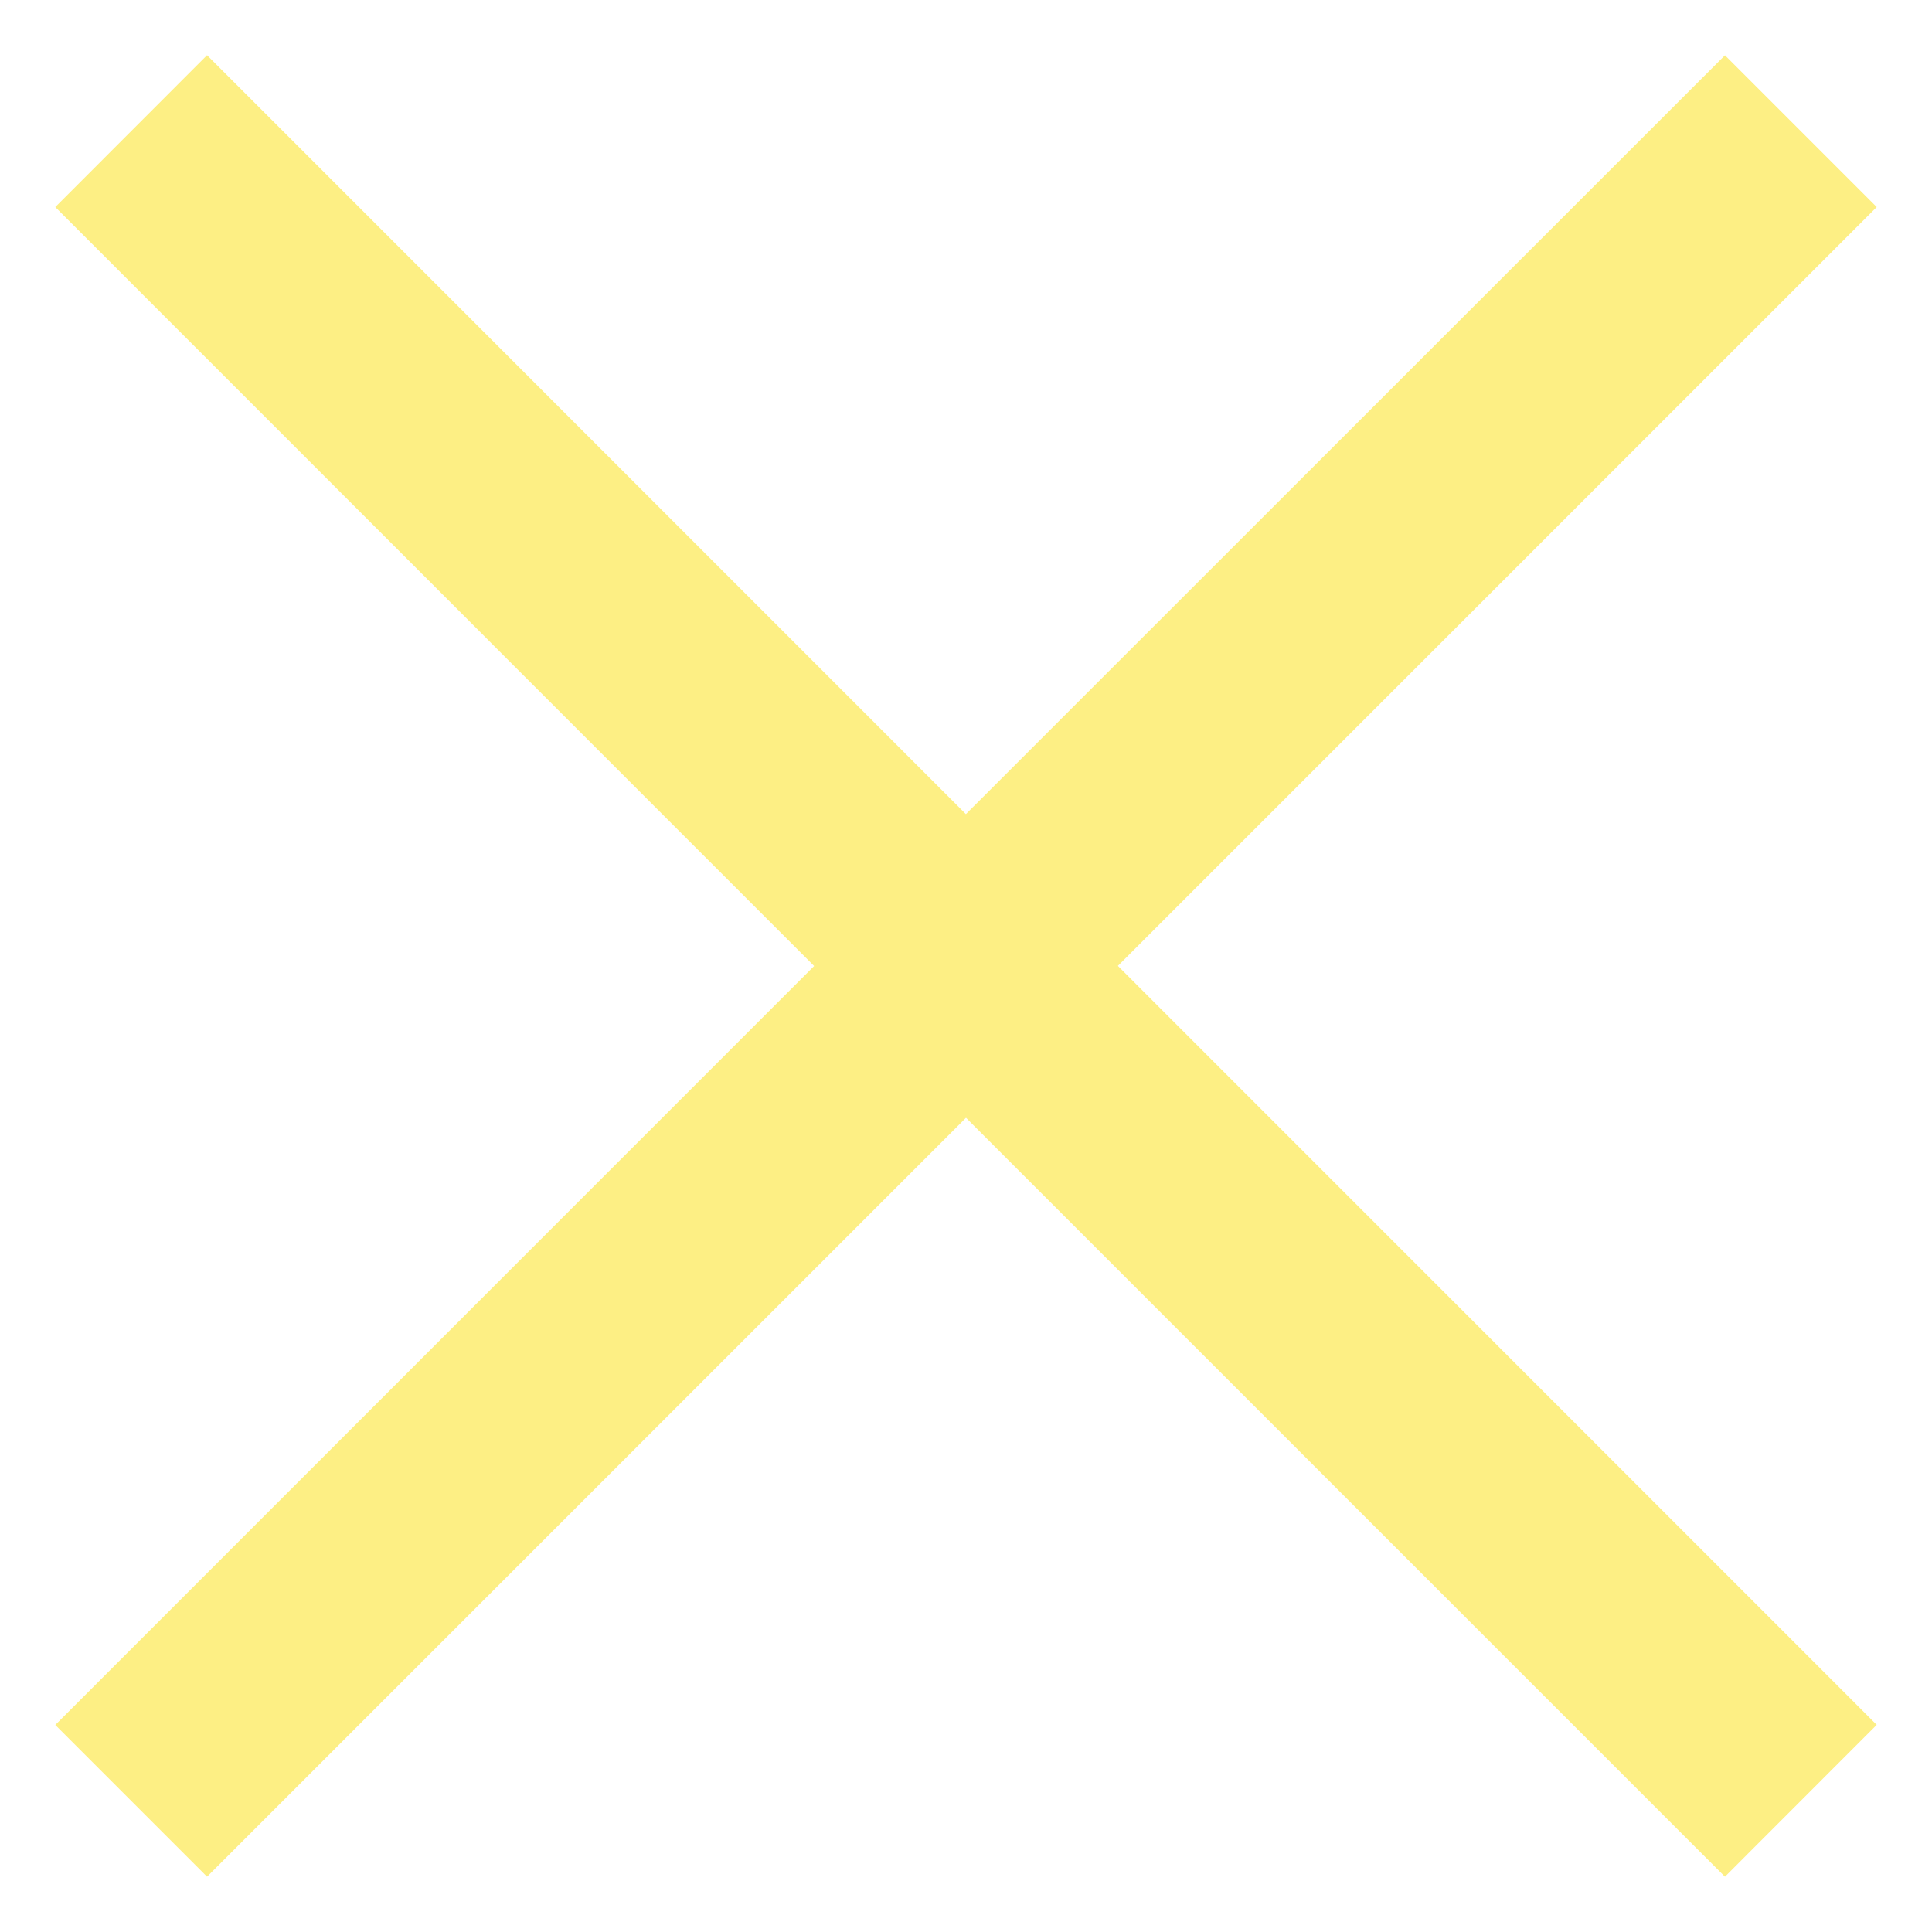
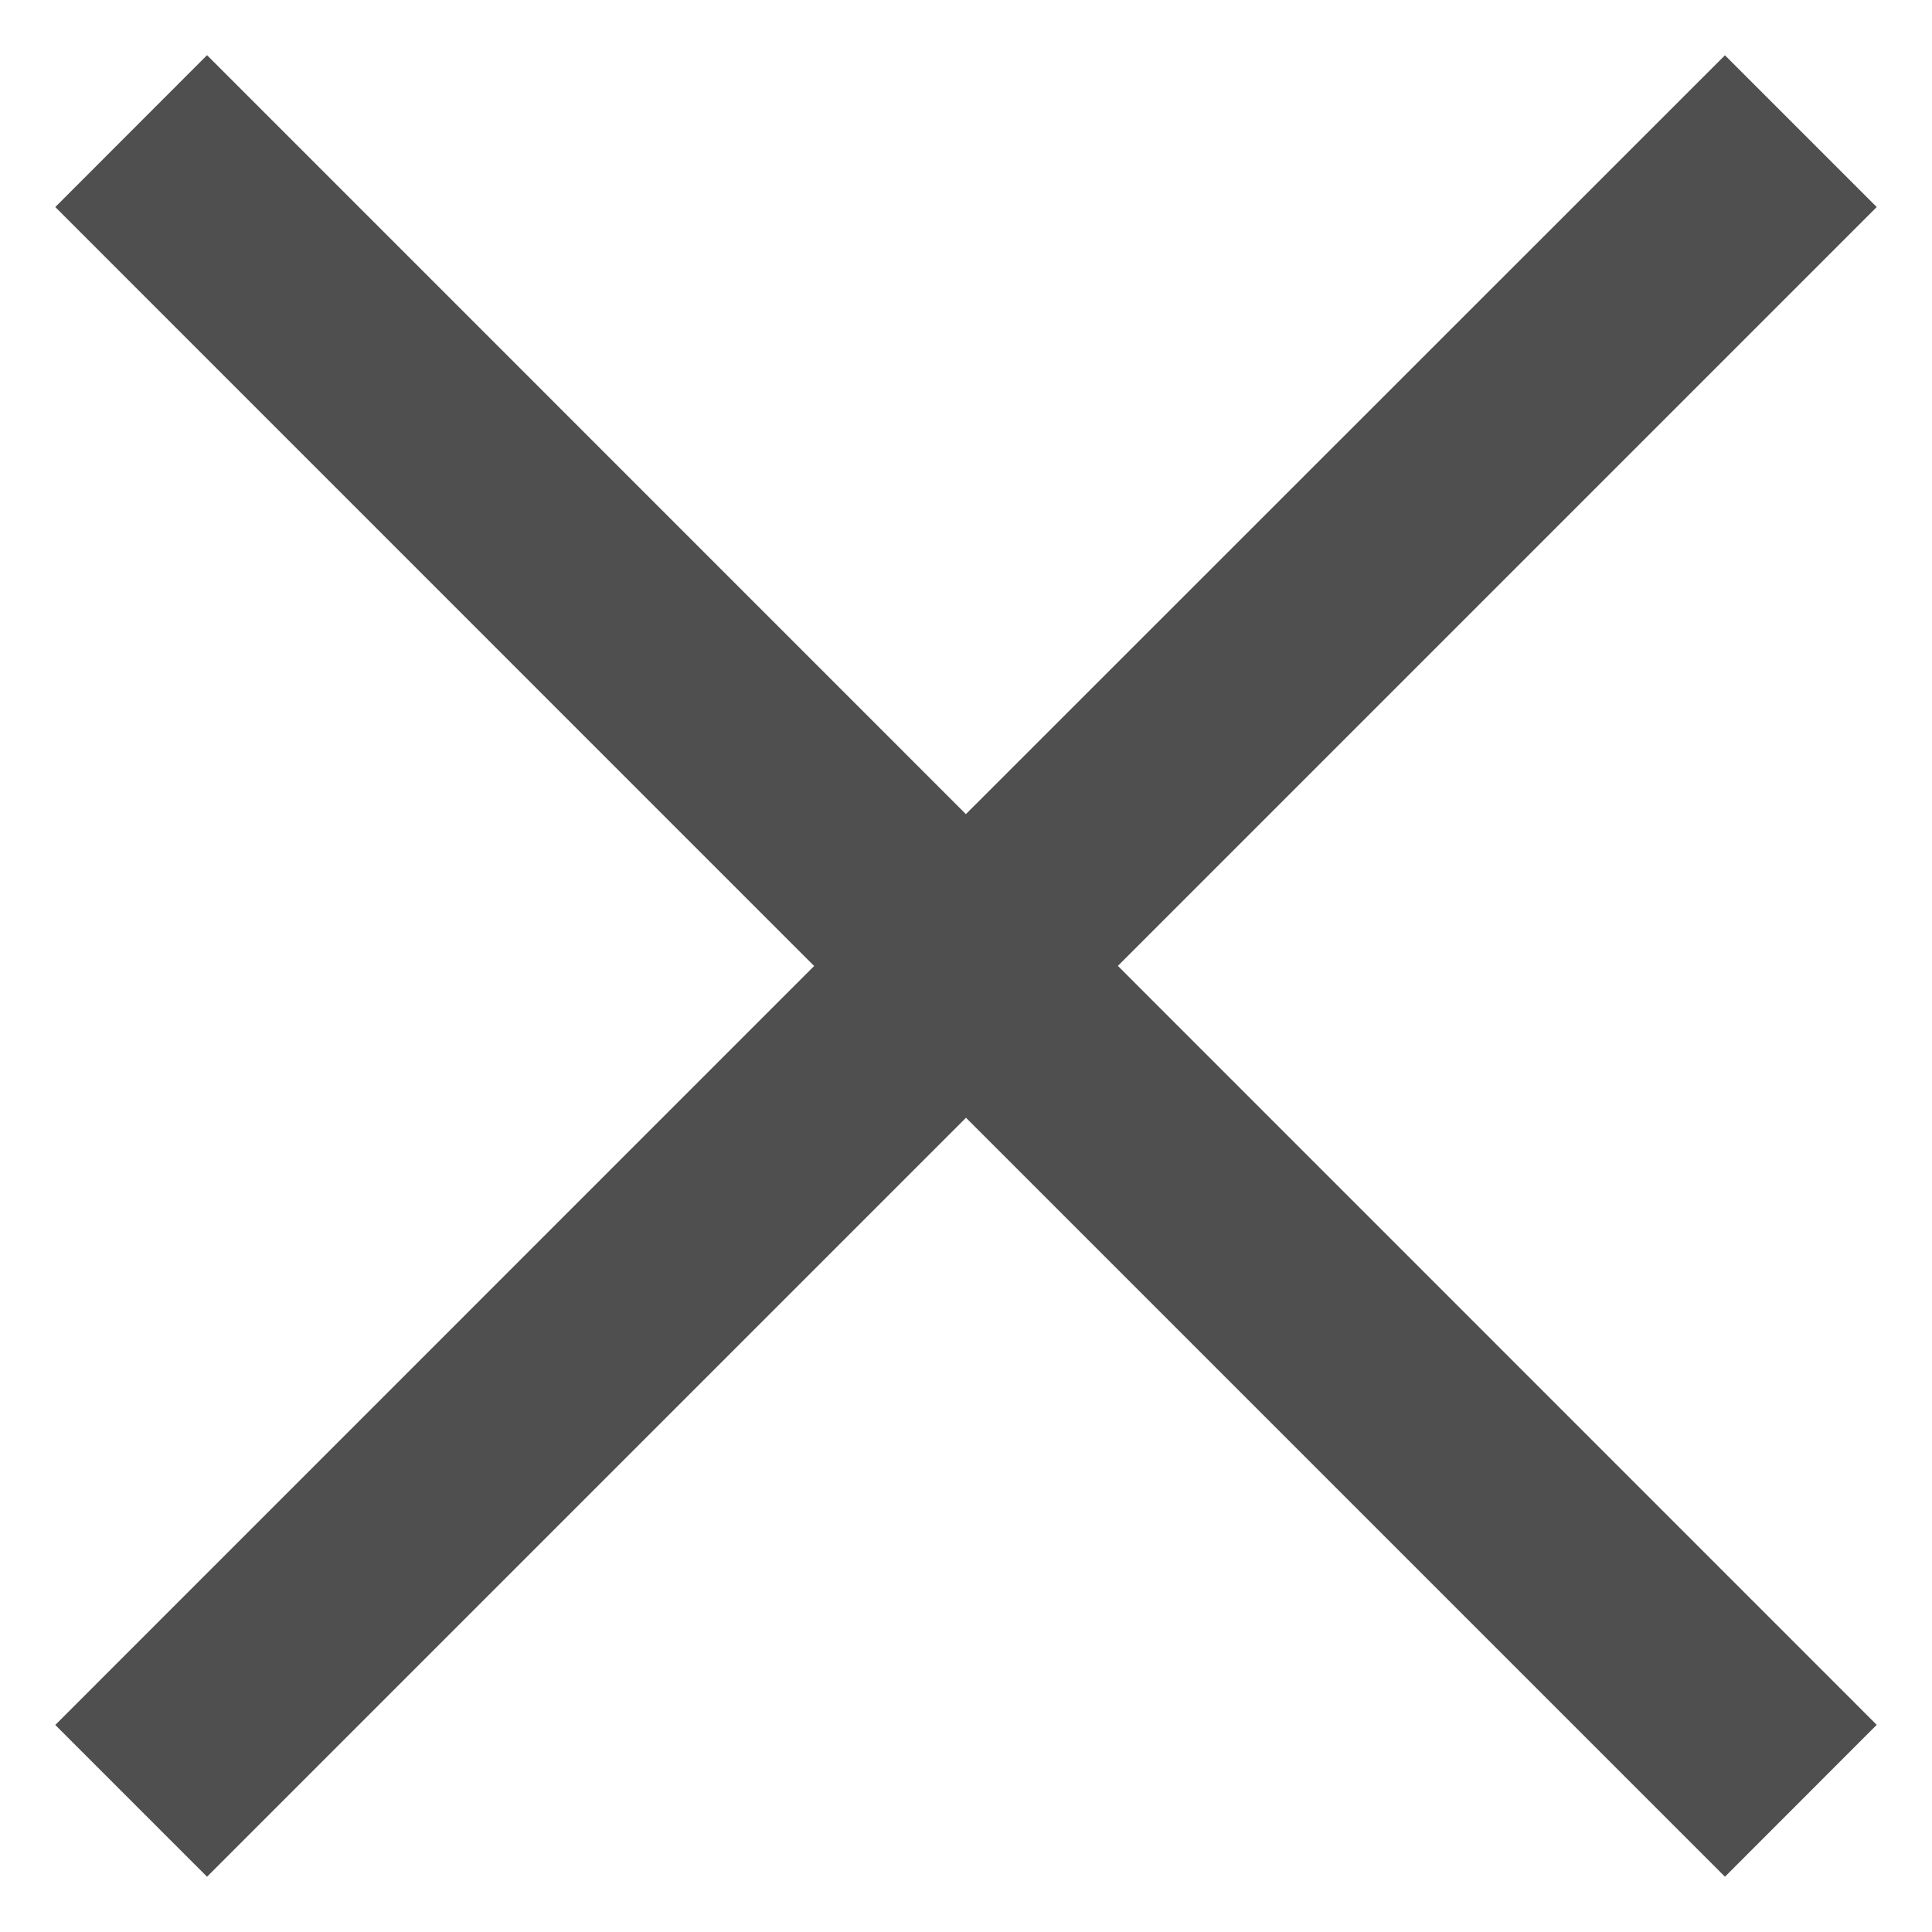
<svg xmlns="http://www.w3.org/2000/svg" xmlns:xlink="http://www.w3.org/1999/xlink" width="18" height="18">
  <defs>
    <path id="a" d="M691.485 160.07l-1.414 1.415-7.071-7.071-7.071 7.071-1.414-1.414 7.07-7.071-7.07-7.071 1.414-1.415 7.07 7.071 7.072-7.07 1.414 1.414-7.07 7.07z" />
  </defs>
-   <use fill="#fdef84" xlink:href="#a" transform="translate(-674 -144)" />
+   <use fill="#4F4F4F" xlink:href="#a" transform="translate(-674 -144)" />
</svg>
